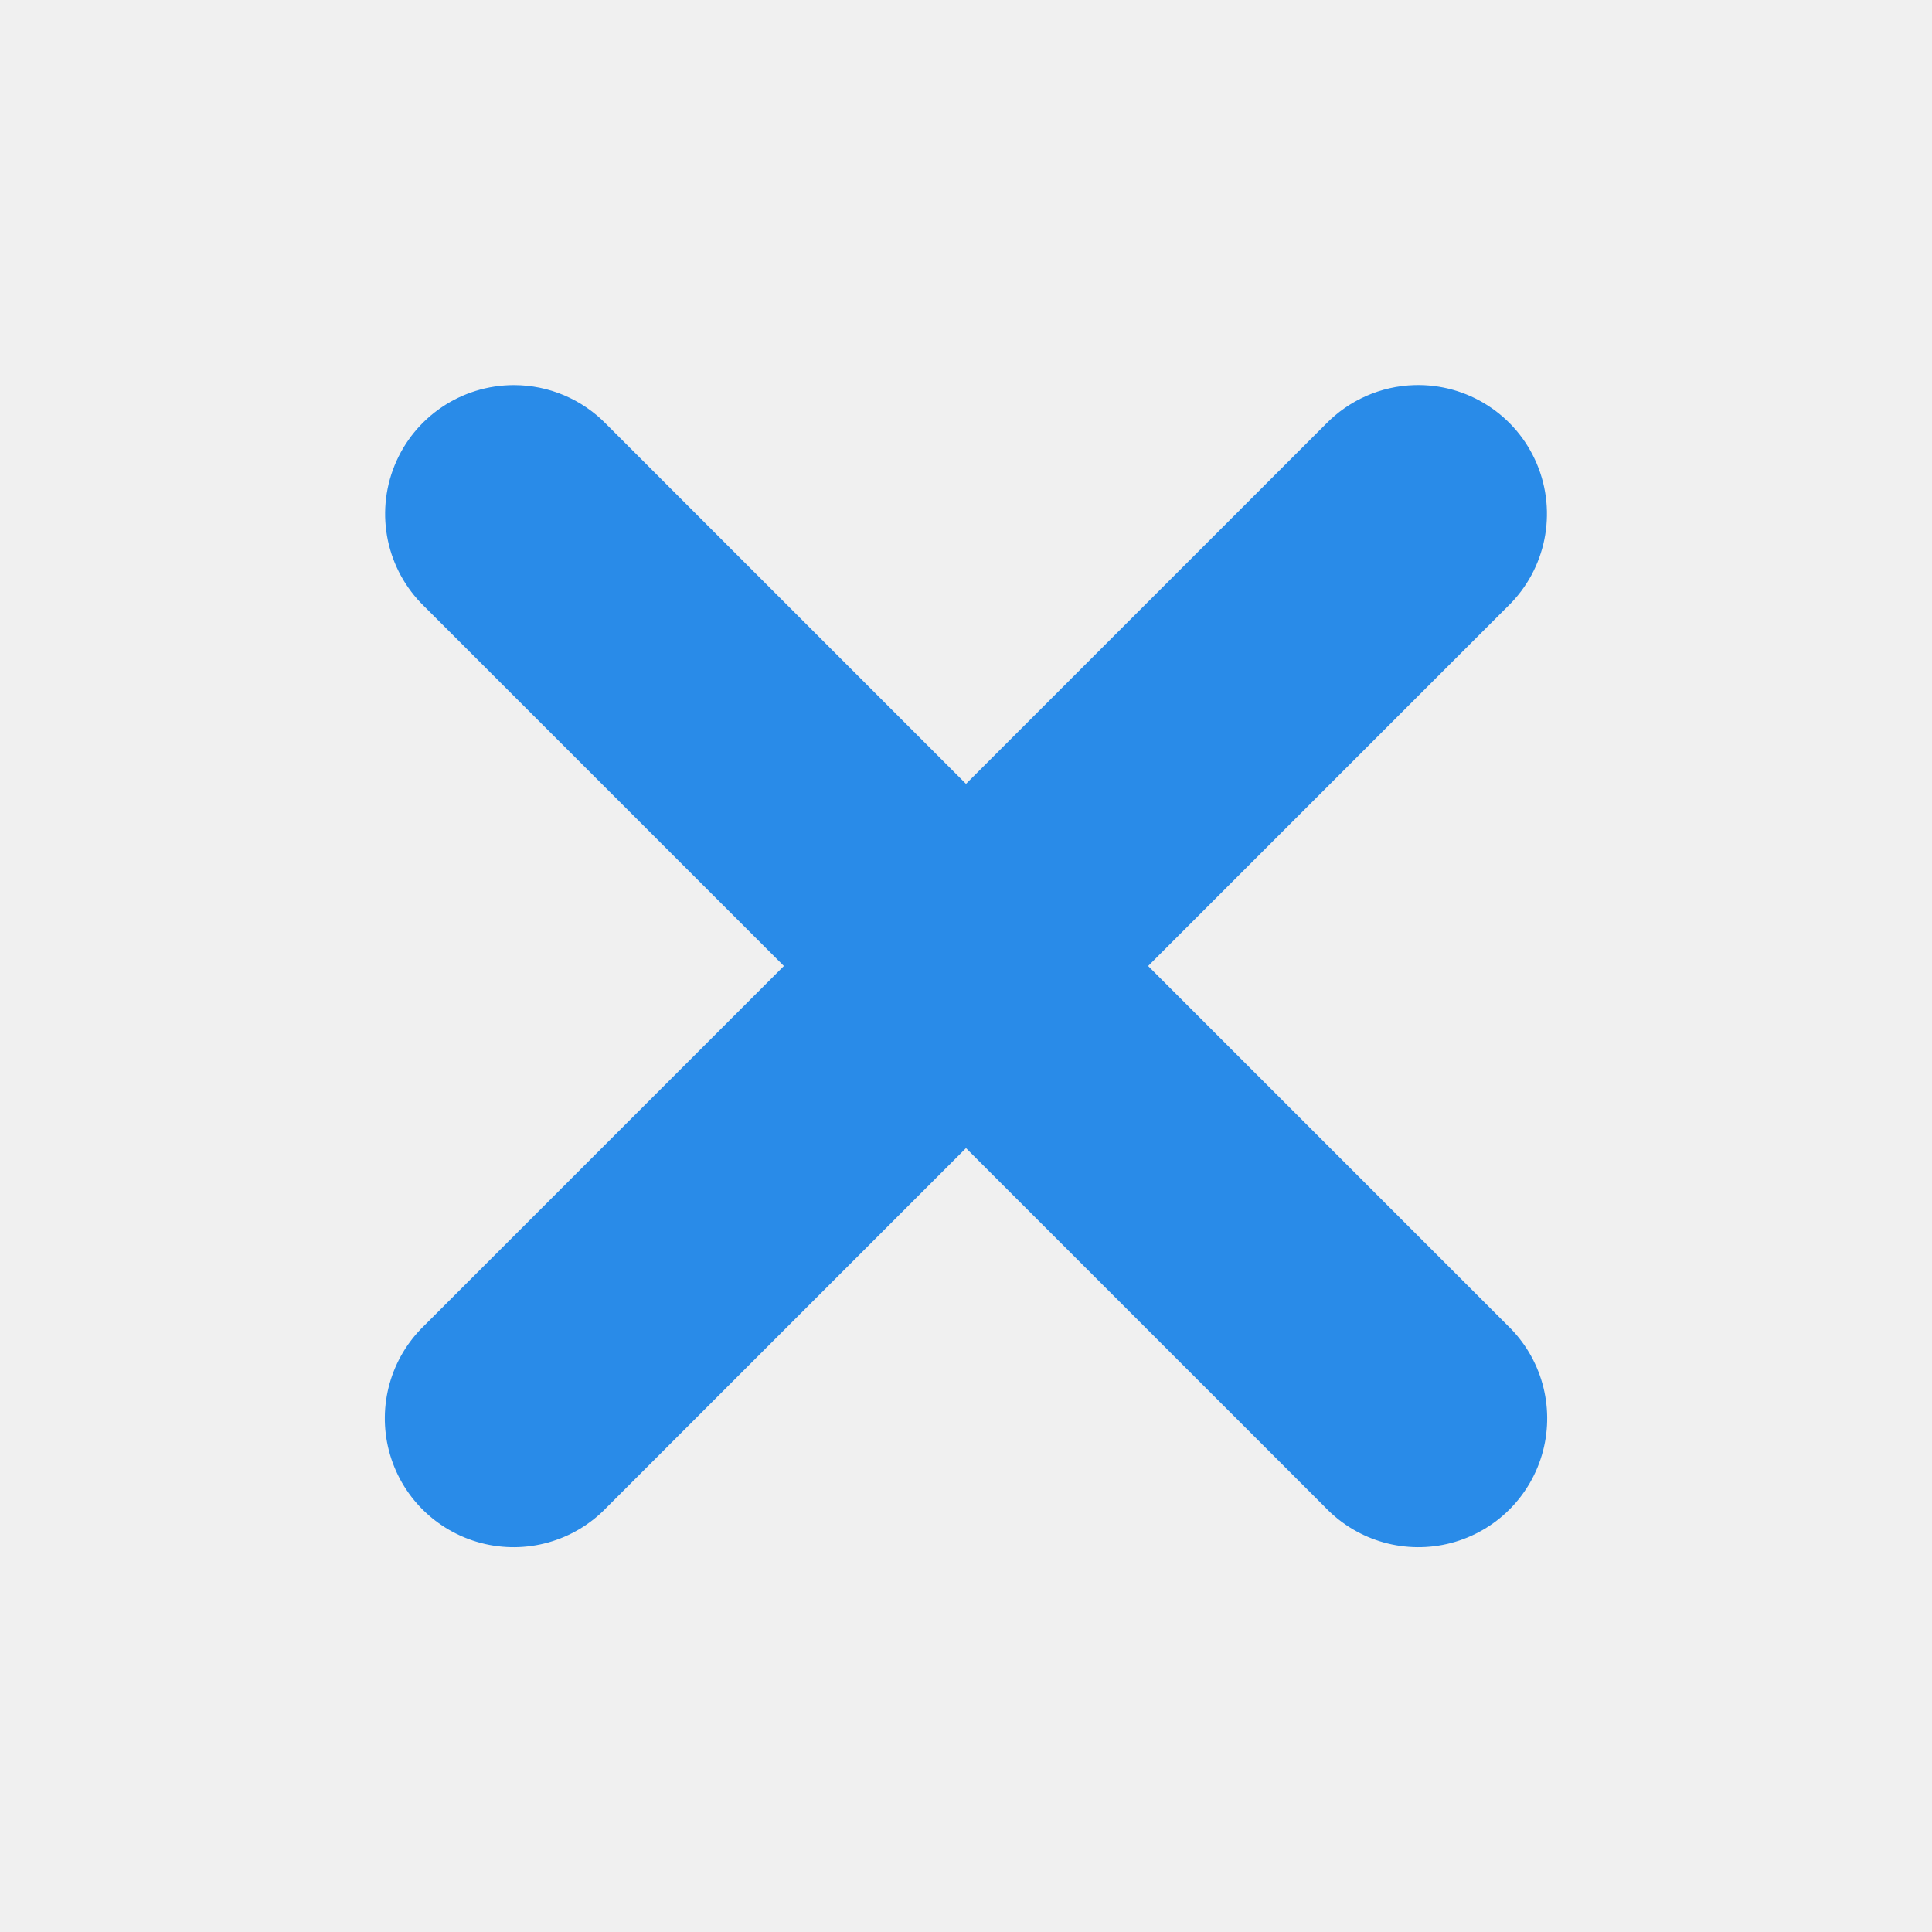
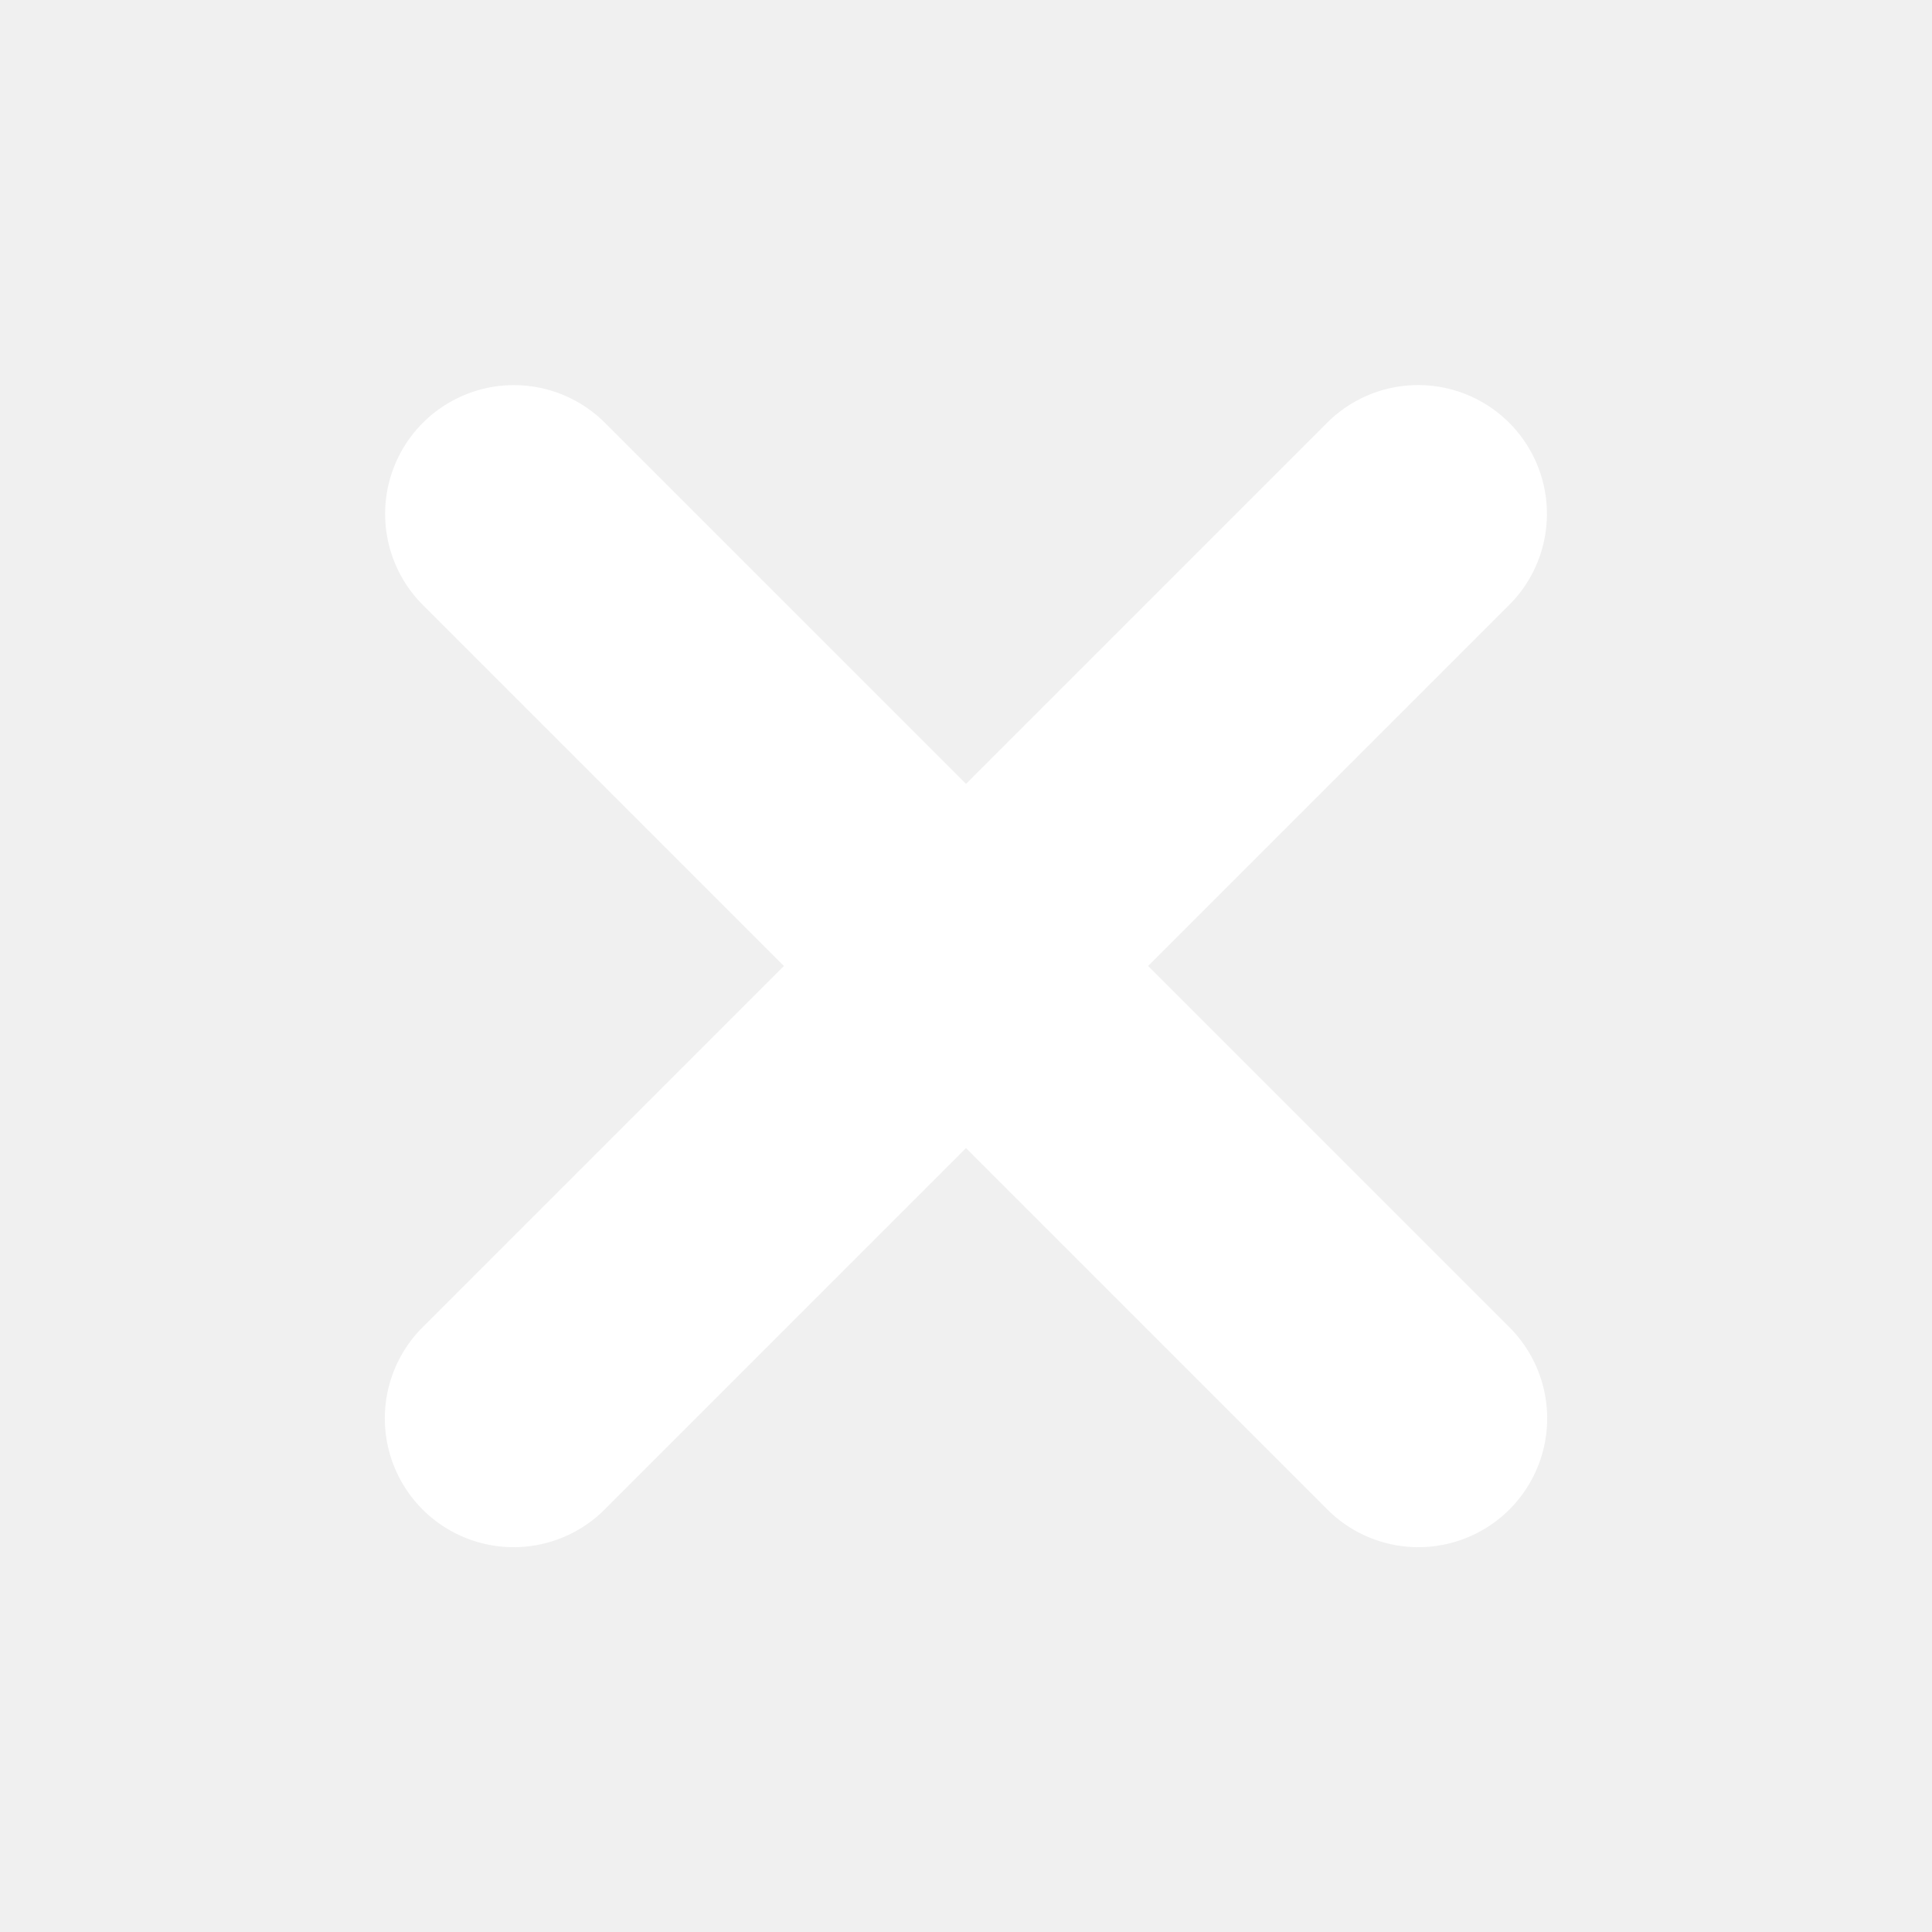
<svg xmlns="http://www.w3.org/2000/svg" viewBox="0 0 30 30" width="480" height="480">
-   <path d="M7.979 5.98 A 2 2 0 0 0 6.586 9.414L12.172 15L6.586 20.586 A 2 2 0 1 0 9.414 23.414L15 17.828L20.586 23.414 A 2 2 0 1 0 23.414 20.586L17.828 15L23.414 9.414 A 2 2 0 0 0 21.961 5.98 A 2 2 0 0 0 20.586 6.586L15 12.172L9.414 6.586 A 2 2 0 0 0 7.979 5.98 z" fill="#298BE8" />
+   <path d="M7.979 5.98 A 2 2 0 0 0 6.586 9.414L12.172 15L6.586 20.586 A 2 2 0 1 0 9.414 23.414L15 17.828L20.586 23.414 A 2 2 0 1 0 23.414 20.586L17.828 15L23.414 9.414 A 2 2 0 0 0 21.961 5.98 A 2 2 0 0 0 20.586 6.586L15 12.172L9.414 6.586 A 2 2 0 0 0 7.979 5.98 z" fill="#FFFFFF" />
</svg>
